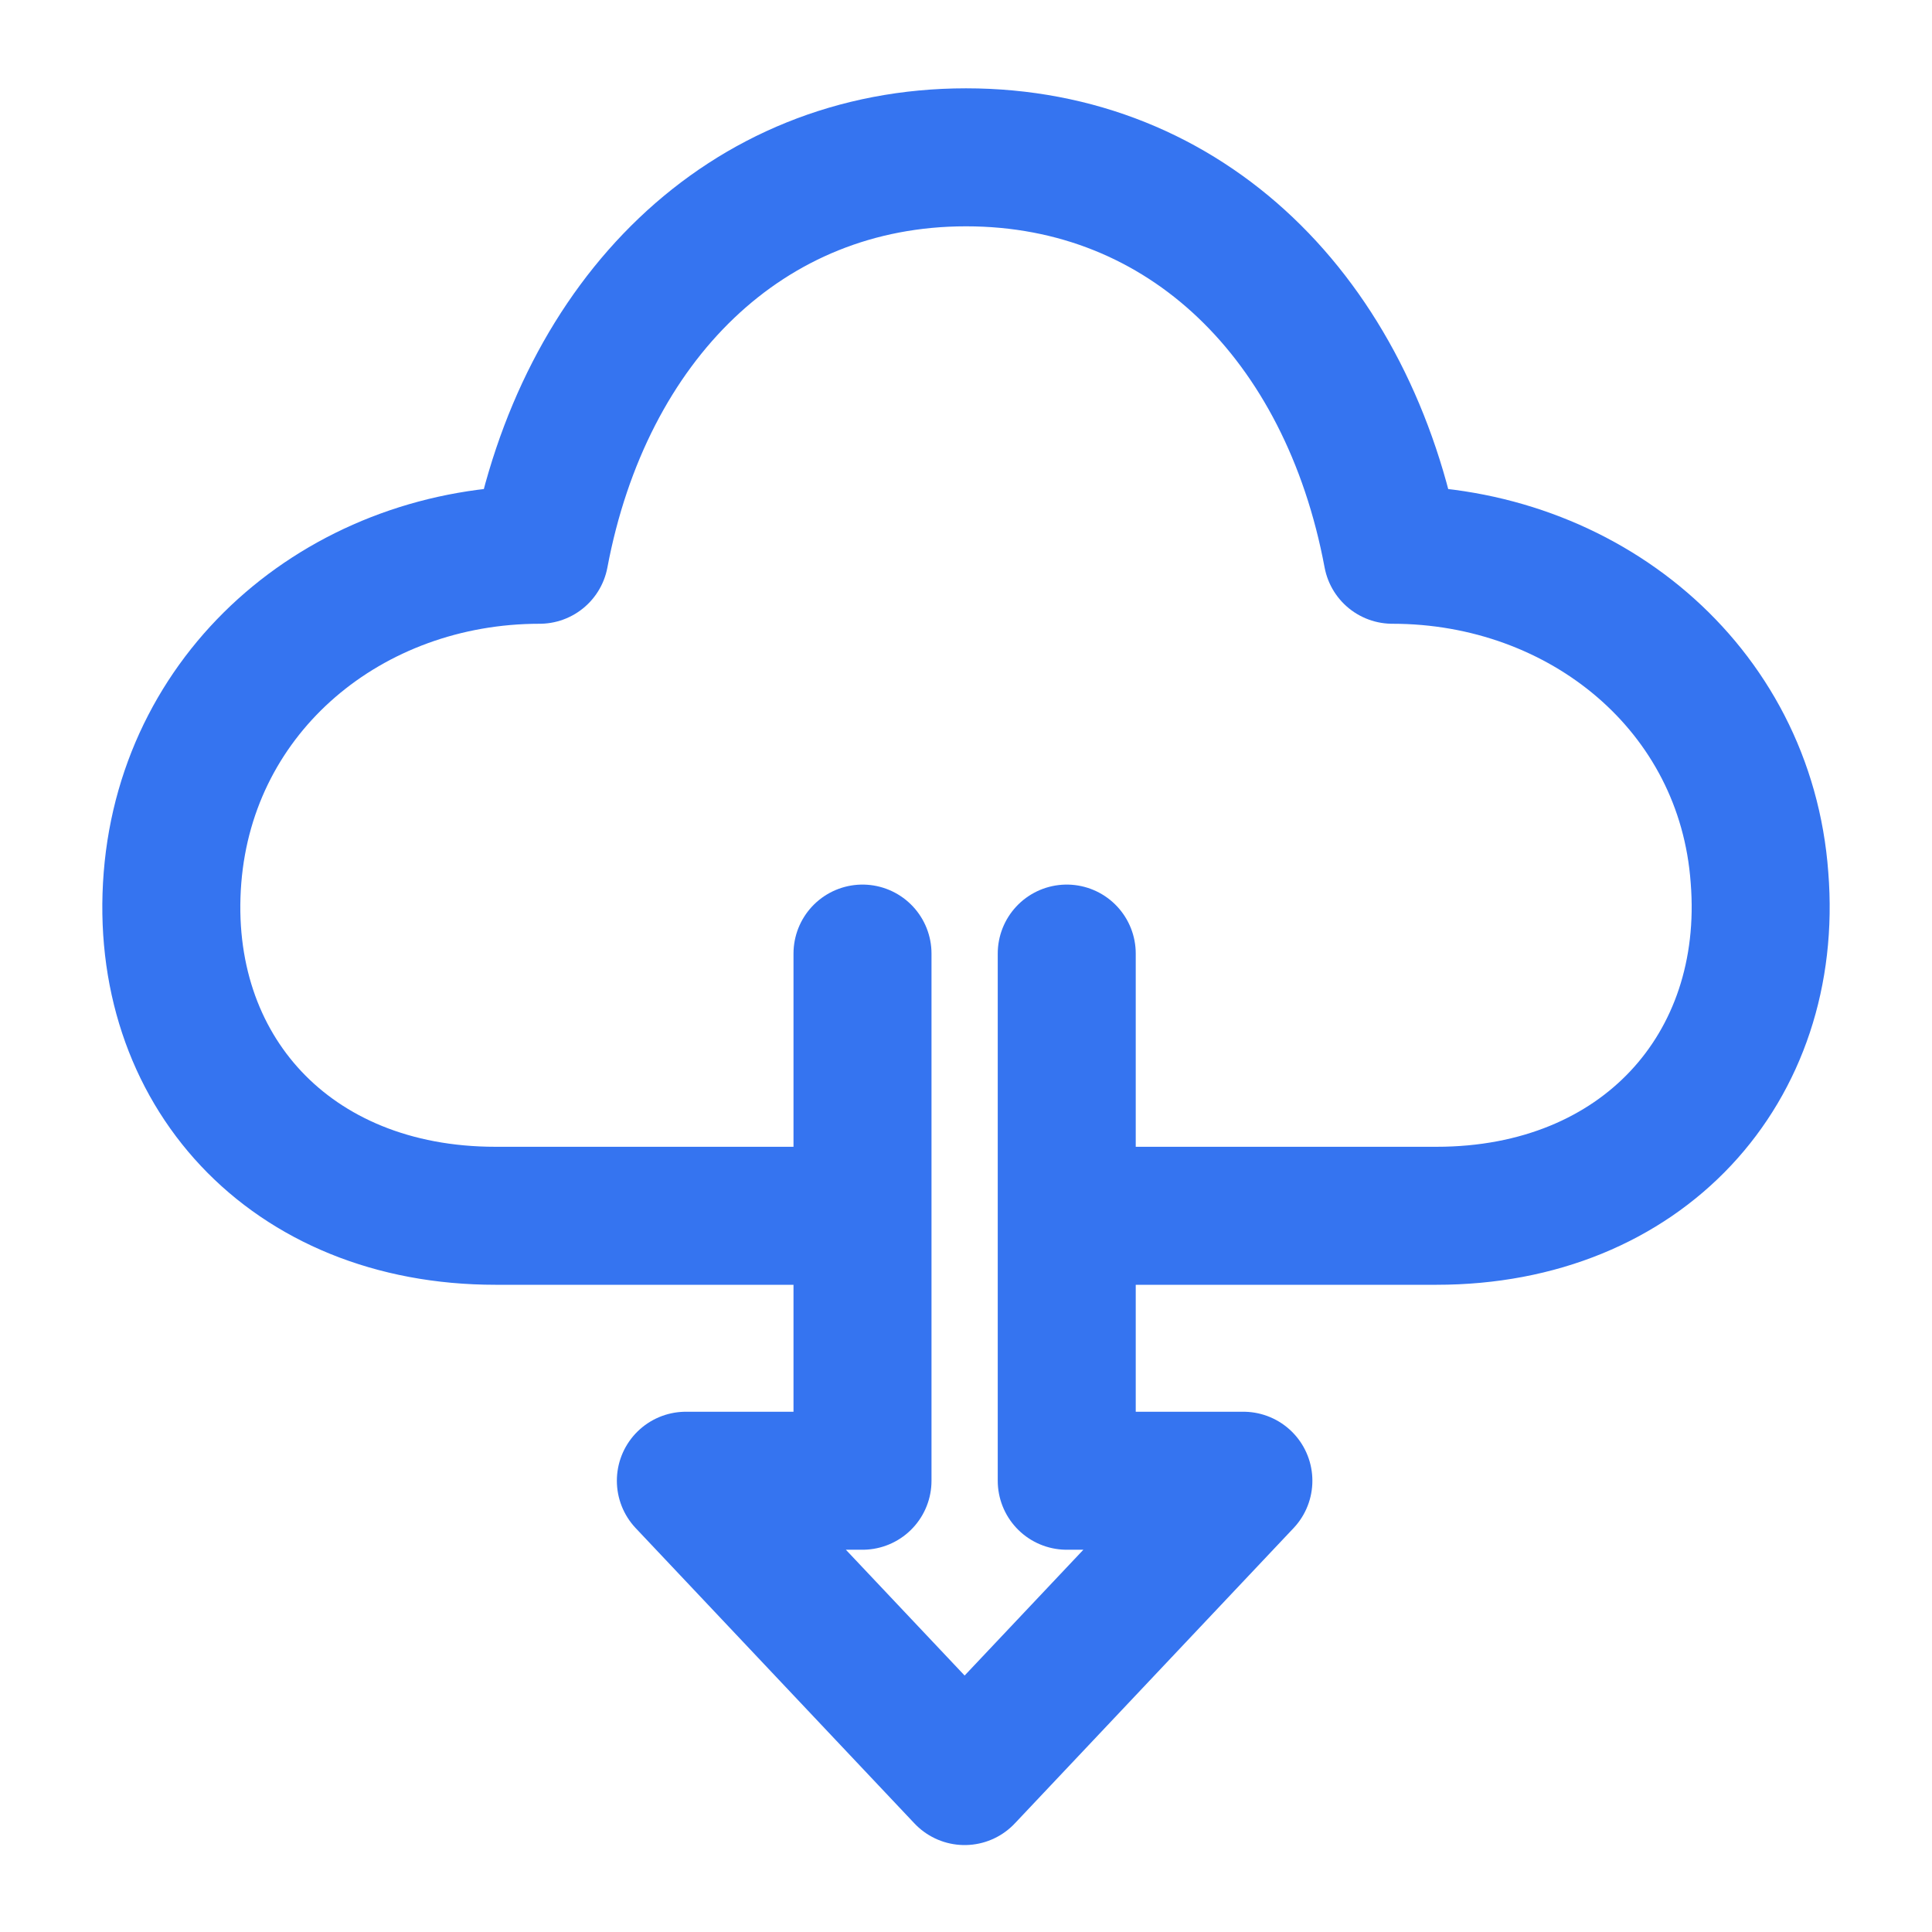
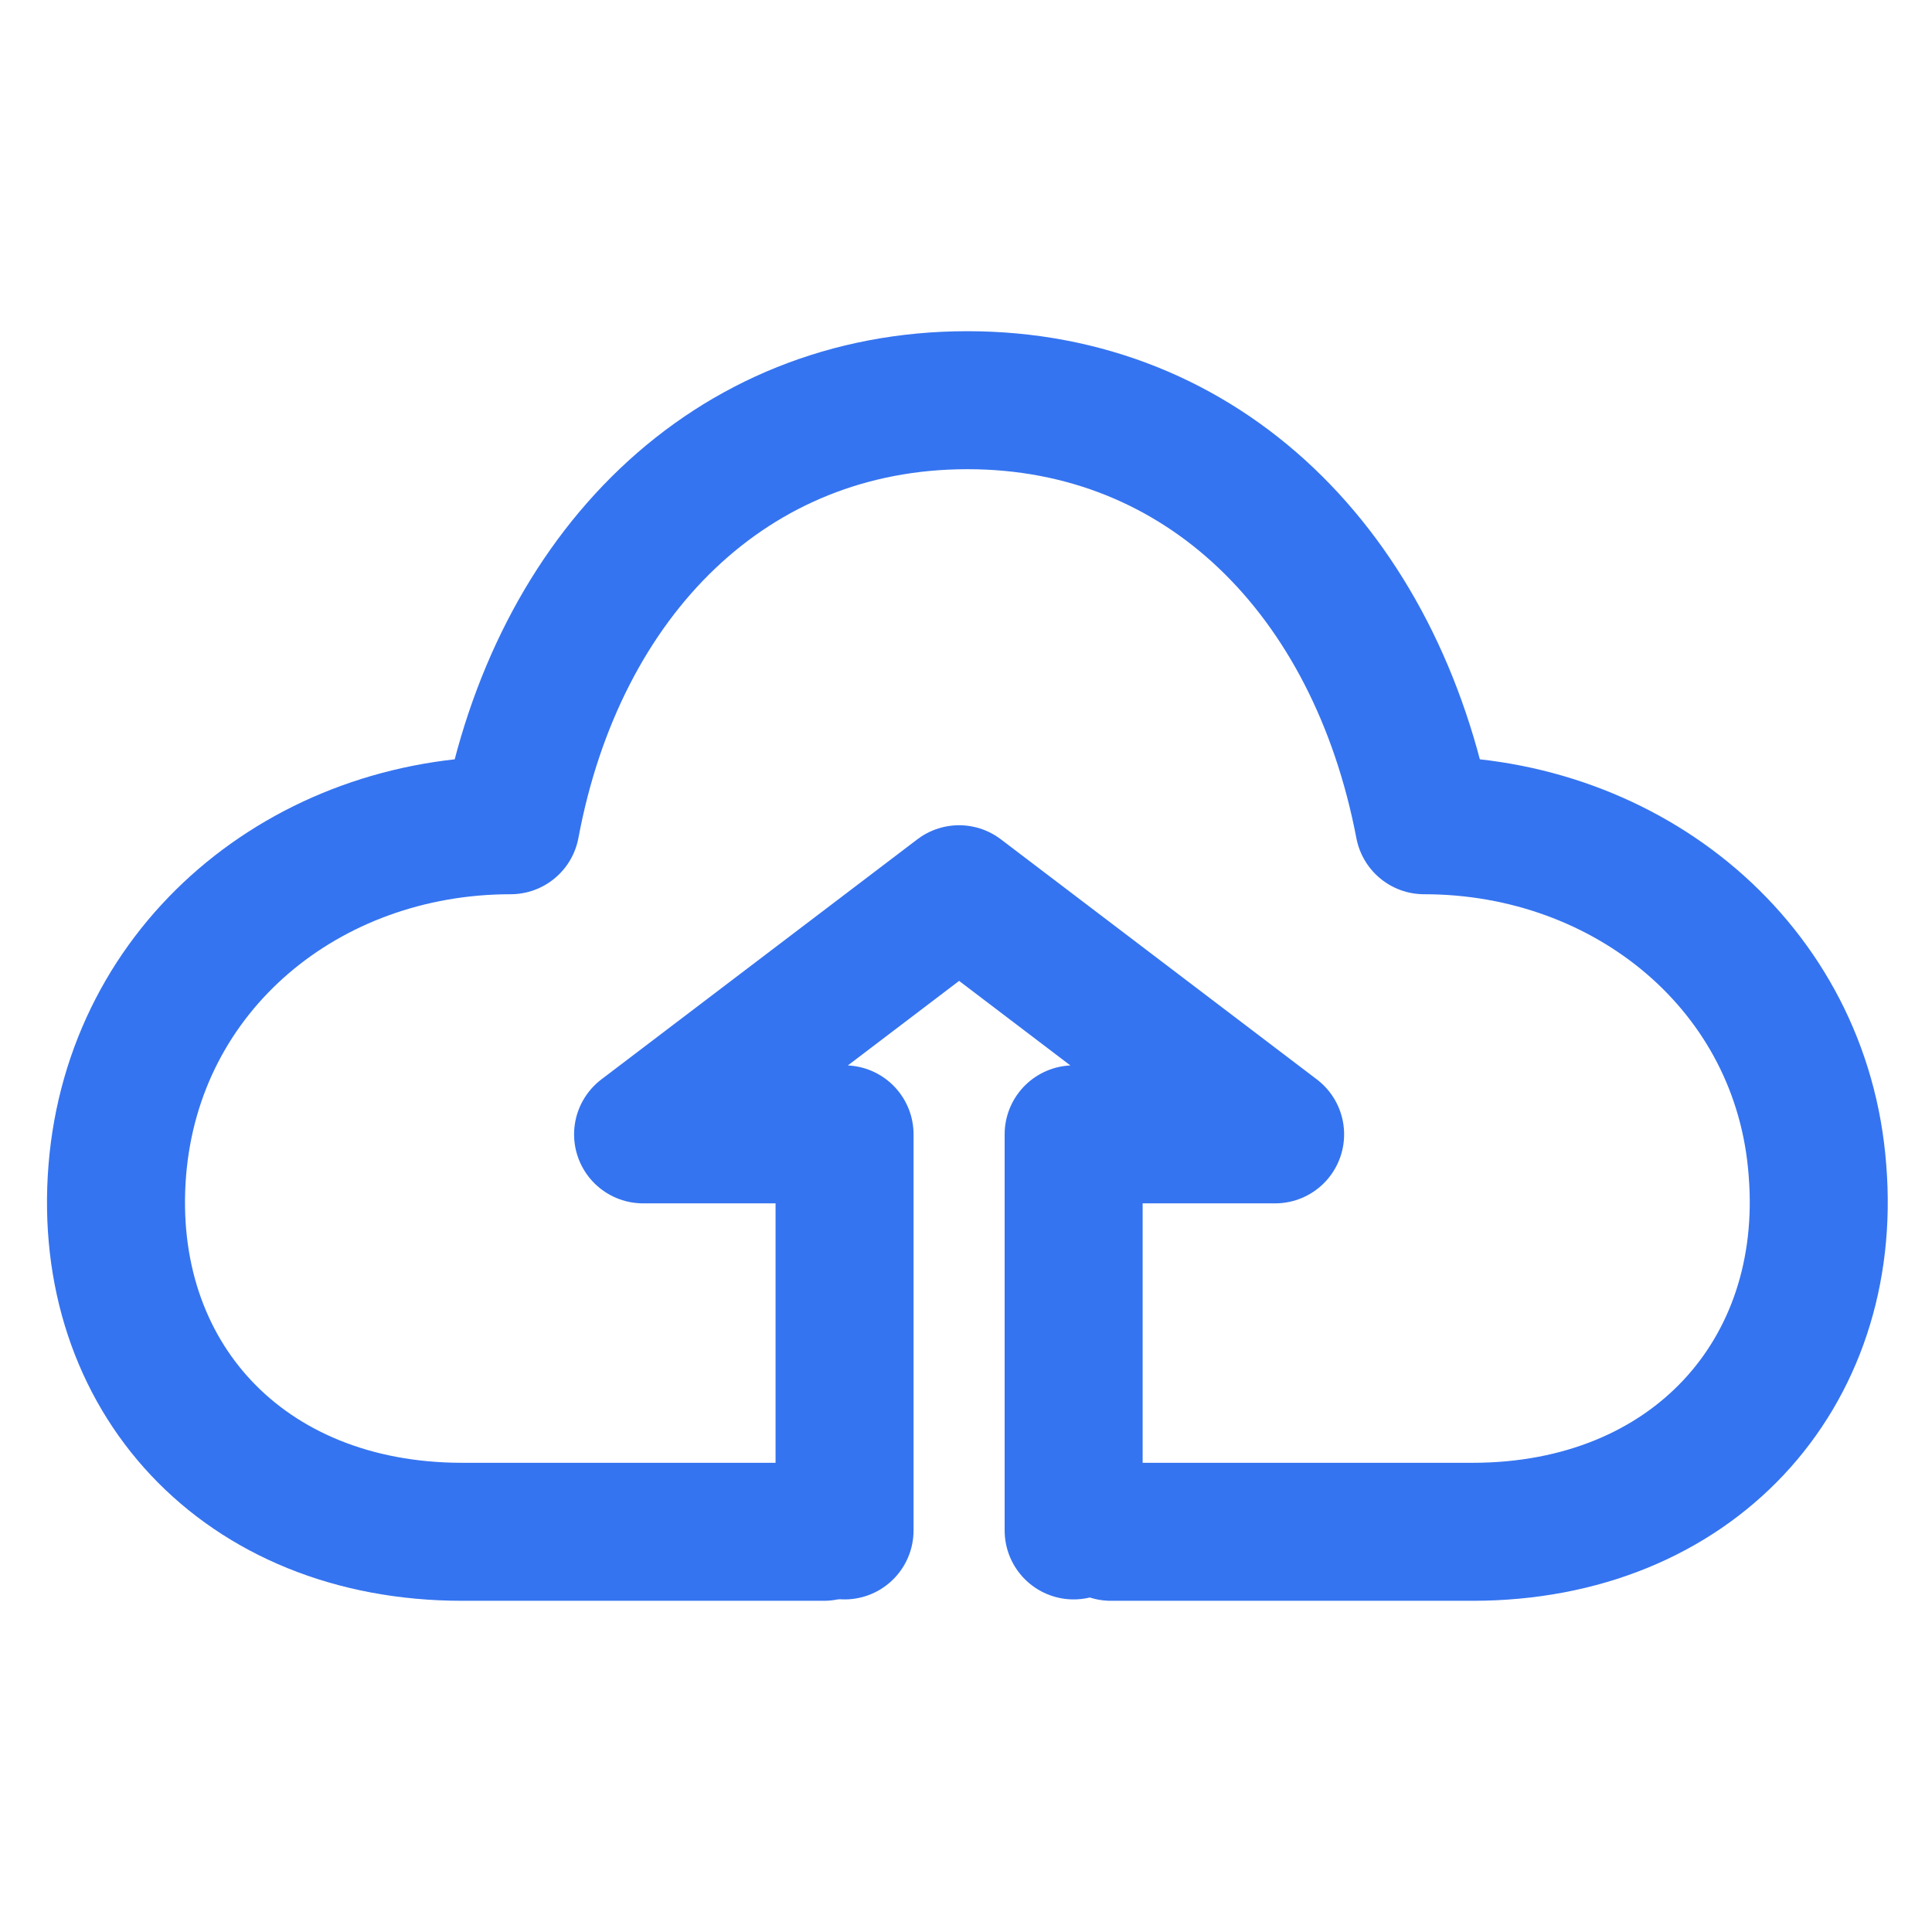
<svg xmlns="http://www.w3.org/2000/svg" width="14" height="14" viewBox="0 0 14 14" fill="none">
  <g>
-     <path id="svg_1" stroke-linejoin="round" stroke-linecap="round" stroke-width="1" stroke="#3574F0" d="m6.04,8.81l-2.45,0c-1.49,0 -2.45,-1.06 -2.34,-2.45c0.11,-1.38 1.28,-2.34 2.66,-2.34c0.32,-1.7 1.49,-2.88 3.09,-2.88c1.6,0 2.77,1.17 3.09,2.88c1.38,0 2.56,0.96 2.66,2.34c0.11,1.38 -0.85,2.45 -2.34,2.45l-2.45,0" />
-     <path stroke="#3574F0" id="svg_2" stroke-linejoin="round" stroke-linecap="round" stroke-width="1" d="m6.25,6.91l0,3.82l-1.28,0l2.02,2.14l2.02,-2.14l-1.28,0l0,-3.82" />
+     <path id="svg_1" stroke-linejoin="round" stroke-linecap="round" stroke-width="1" stroke="#3574F0" d="m5.97,11.1l-2.62,0c-1.59,0 -2.62,-1.13 -2.5,-2.62c0.12,-1.48 1.37,-2.5 2.85,-2.5c0.34,-1.82 1.59,-3.08 3.31,-3.08c1.71,0 2.96,1.25 3.31,3.08c1.48,0 2.74,1.03 2.85,2.5c0.12,1.48 -0.91,2.62 -2.5,2.62l-2.62,0" />
+     <path id="svg_2" stroke-linejoin="round" stroke-linecap="round" stroke-width="1" stroke="#3574F0" d="m6.12,11.09l0,-2.87l-1.46,0l2.29,-1.74l2.29,1.74l-1.46,0l0,2.87" />
  </g>
</svg>
